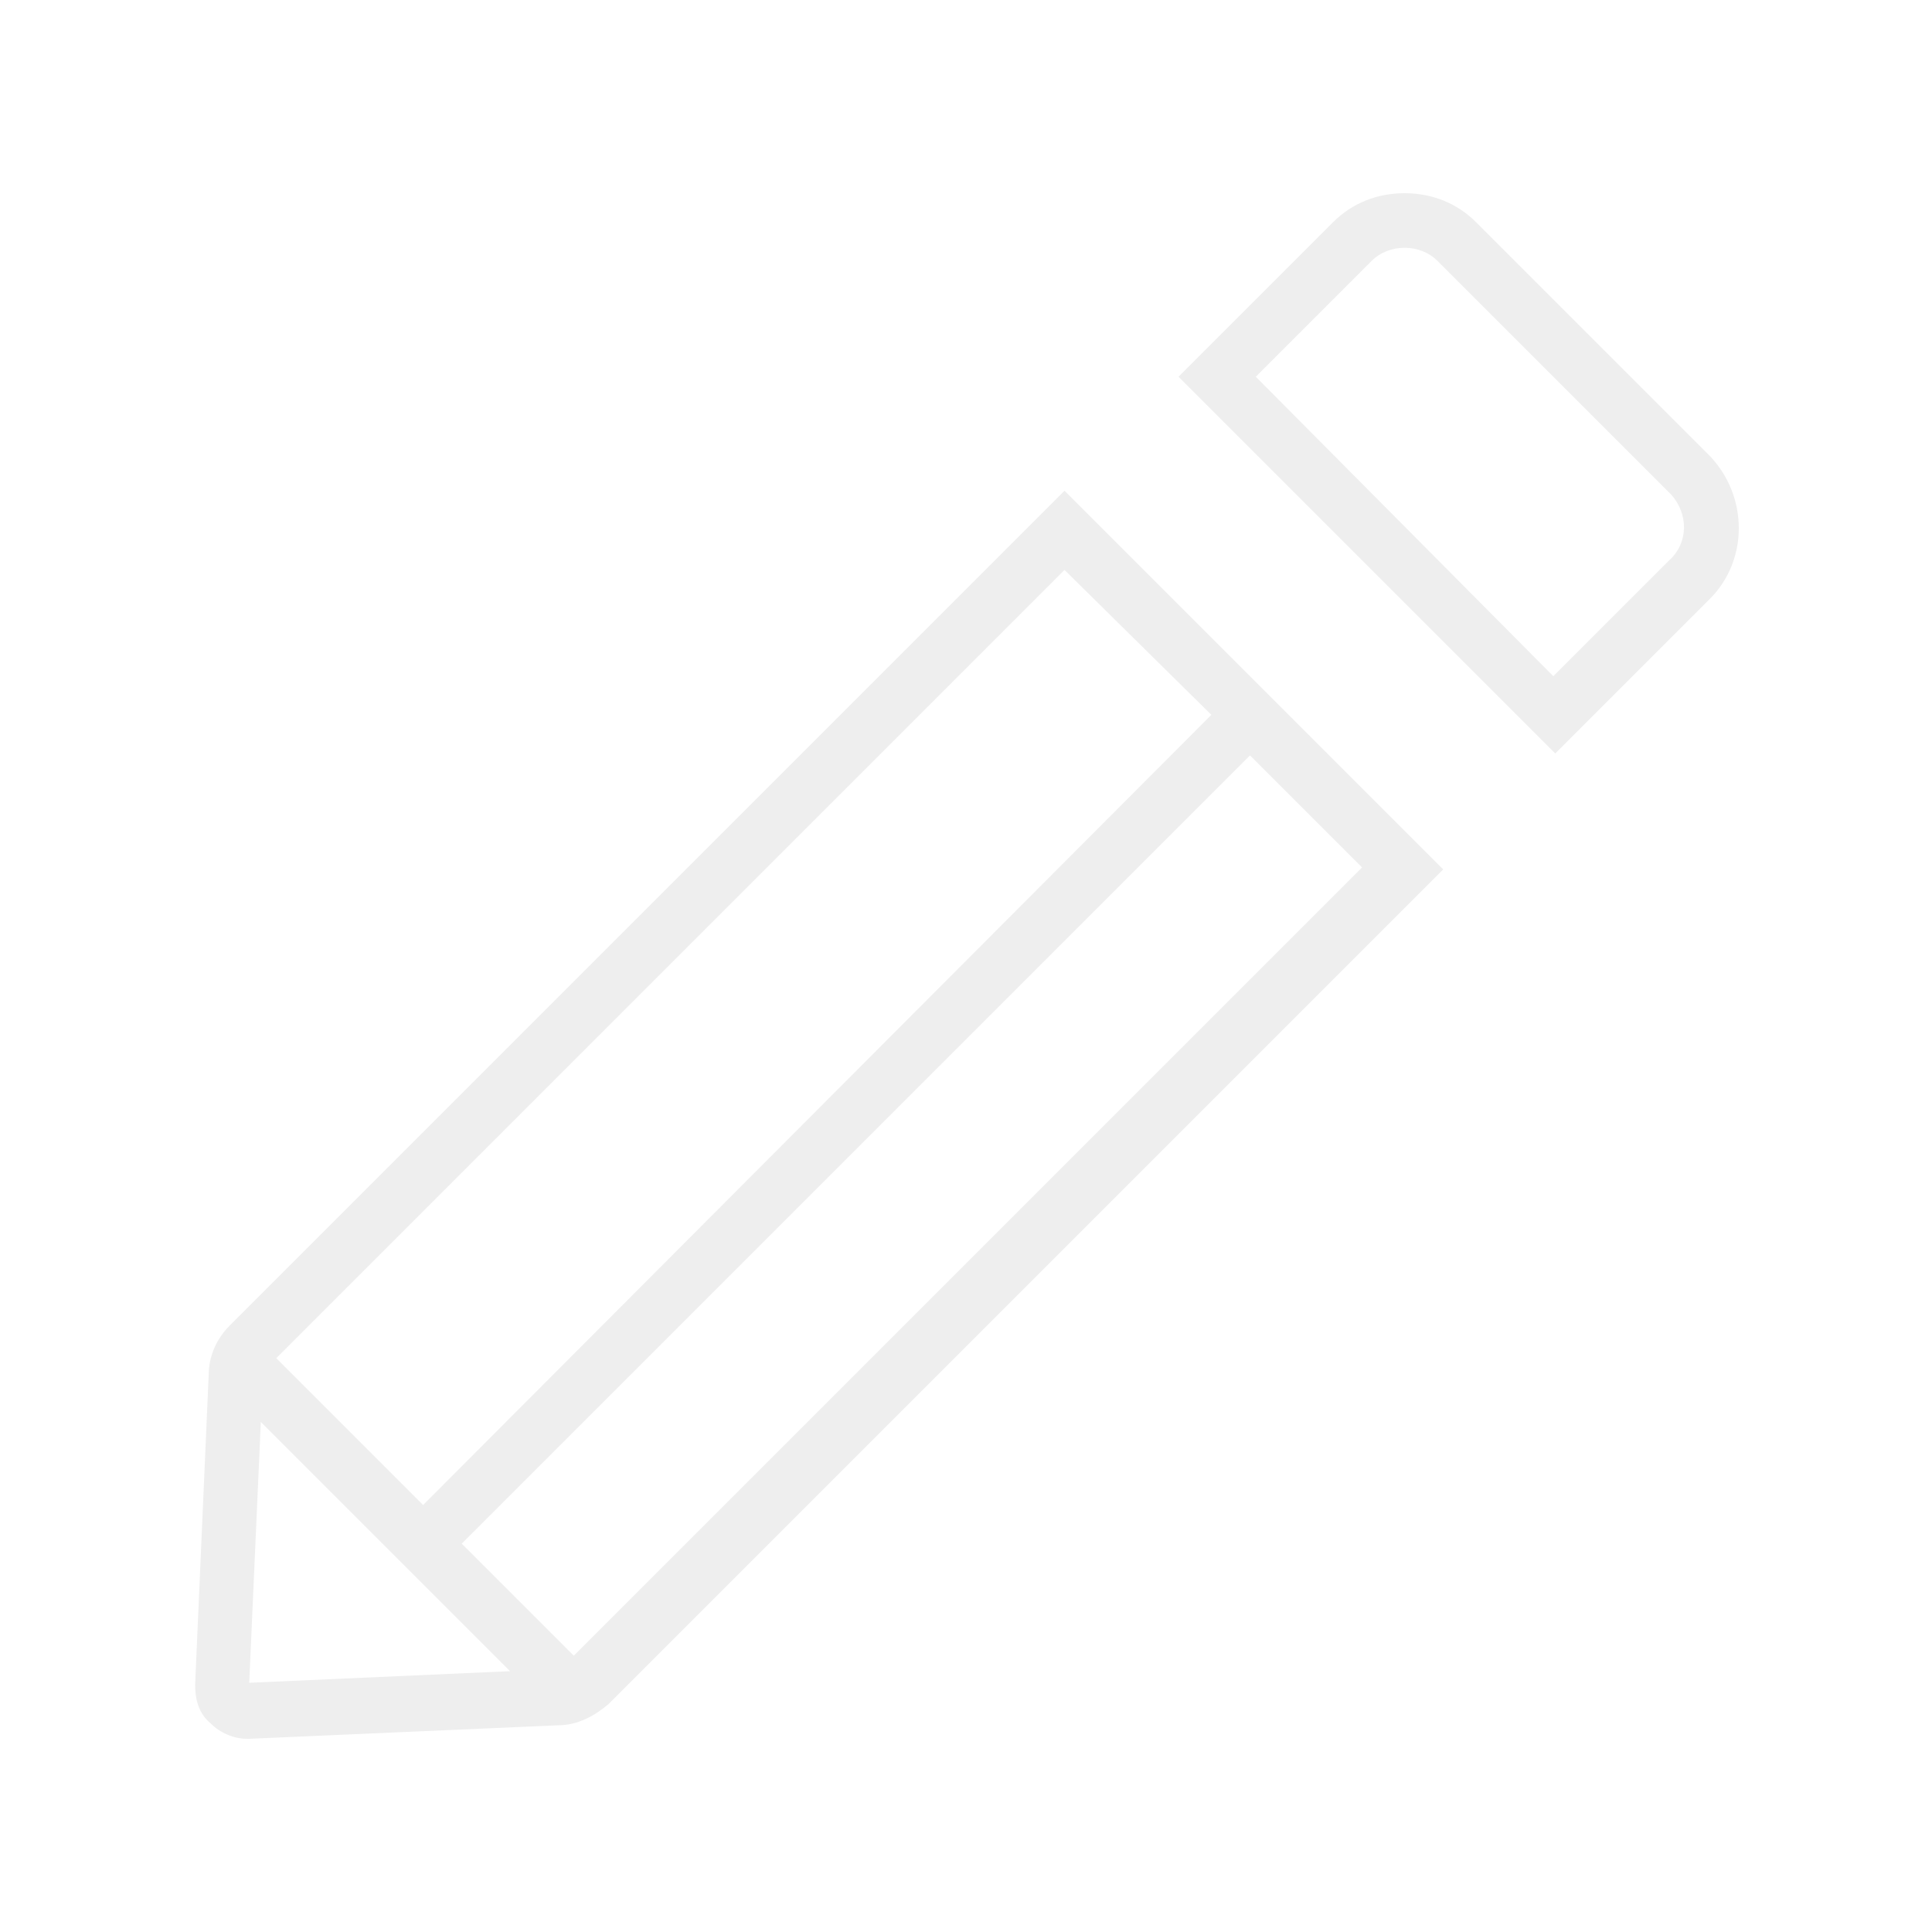
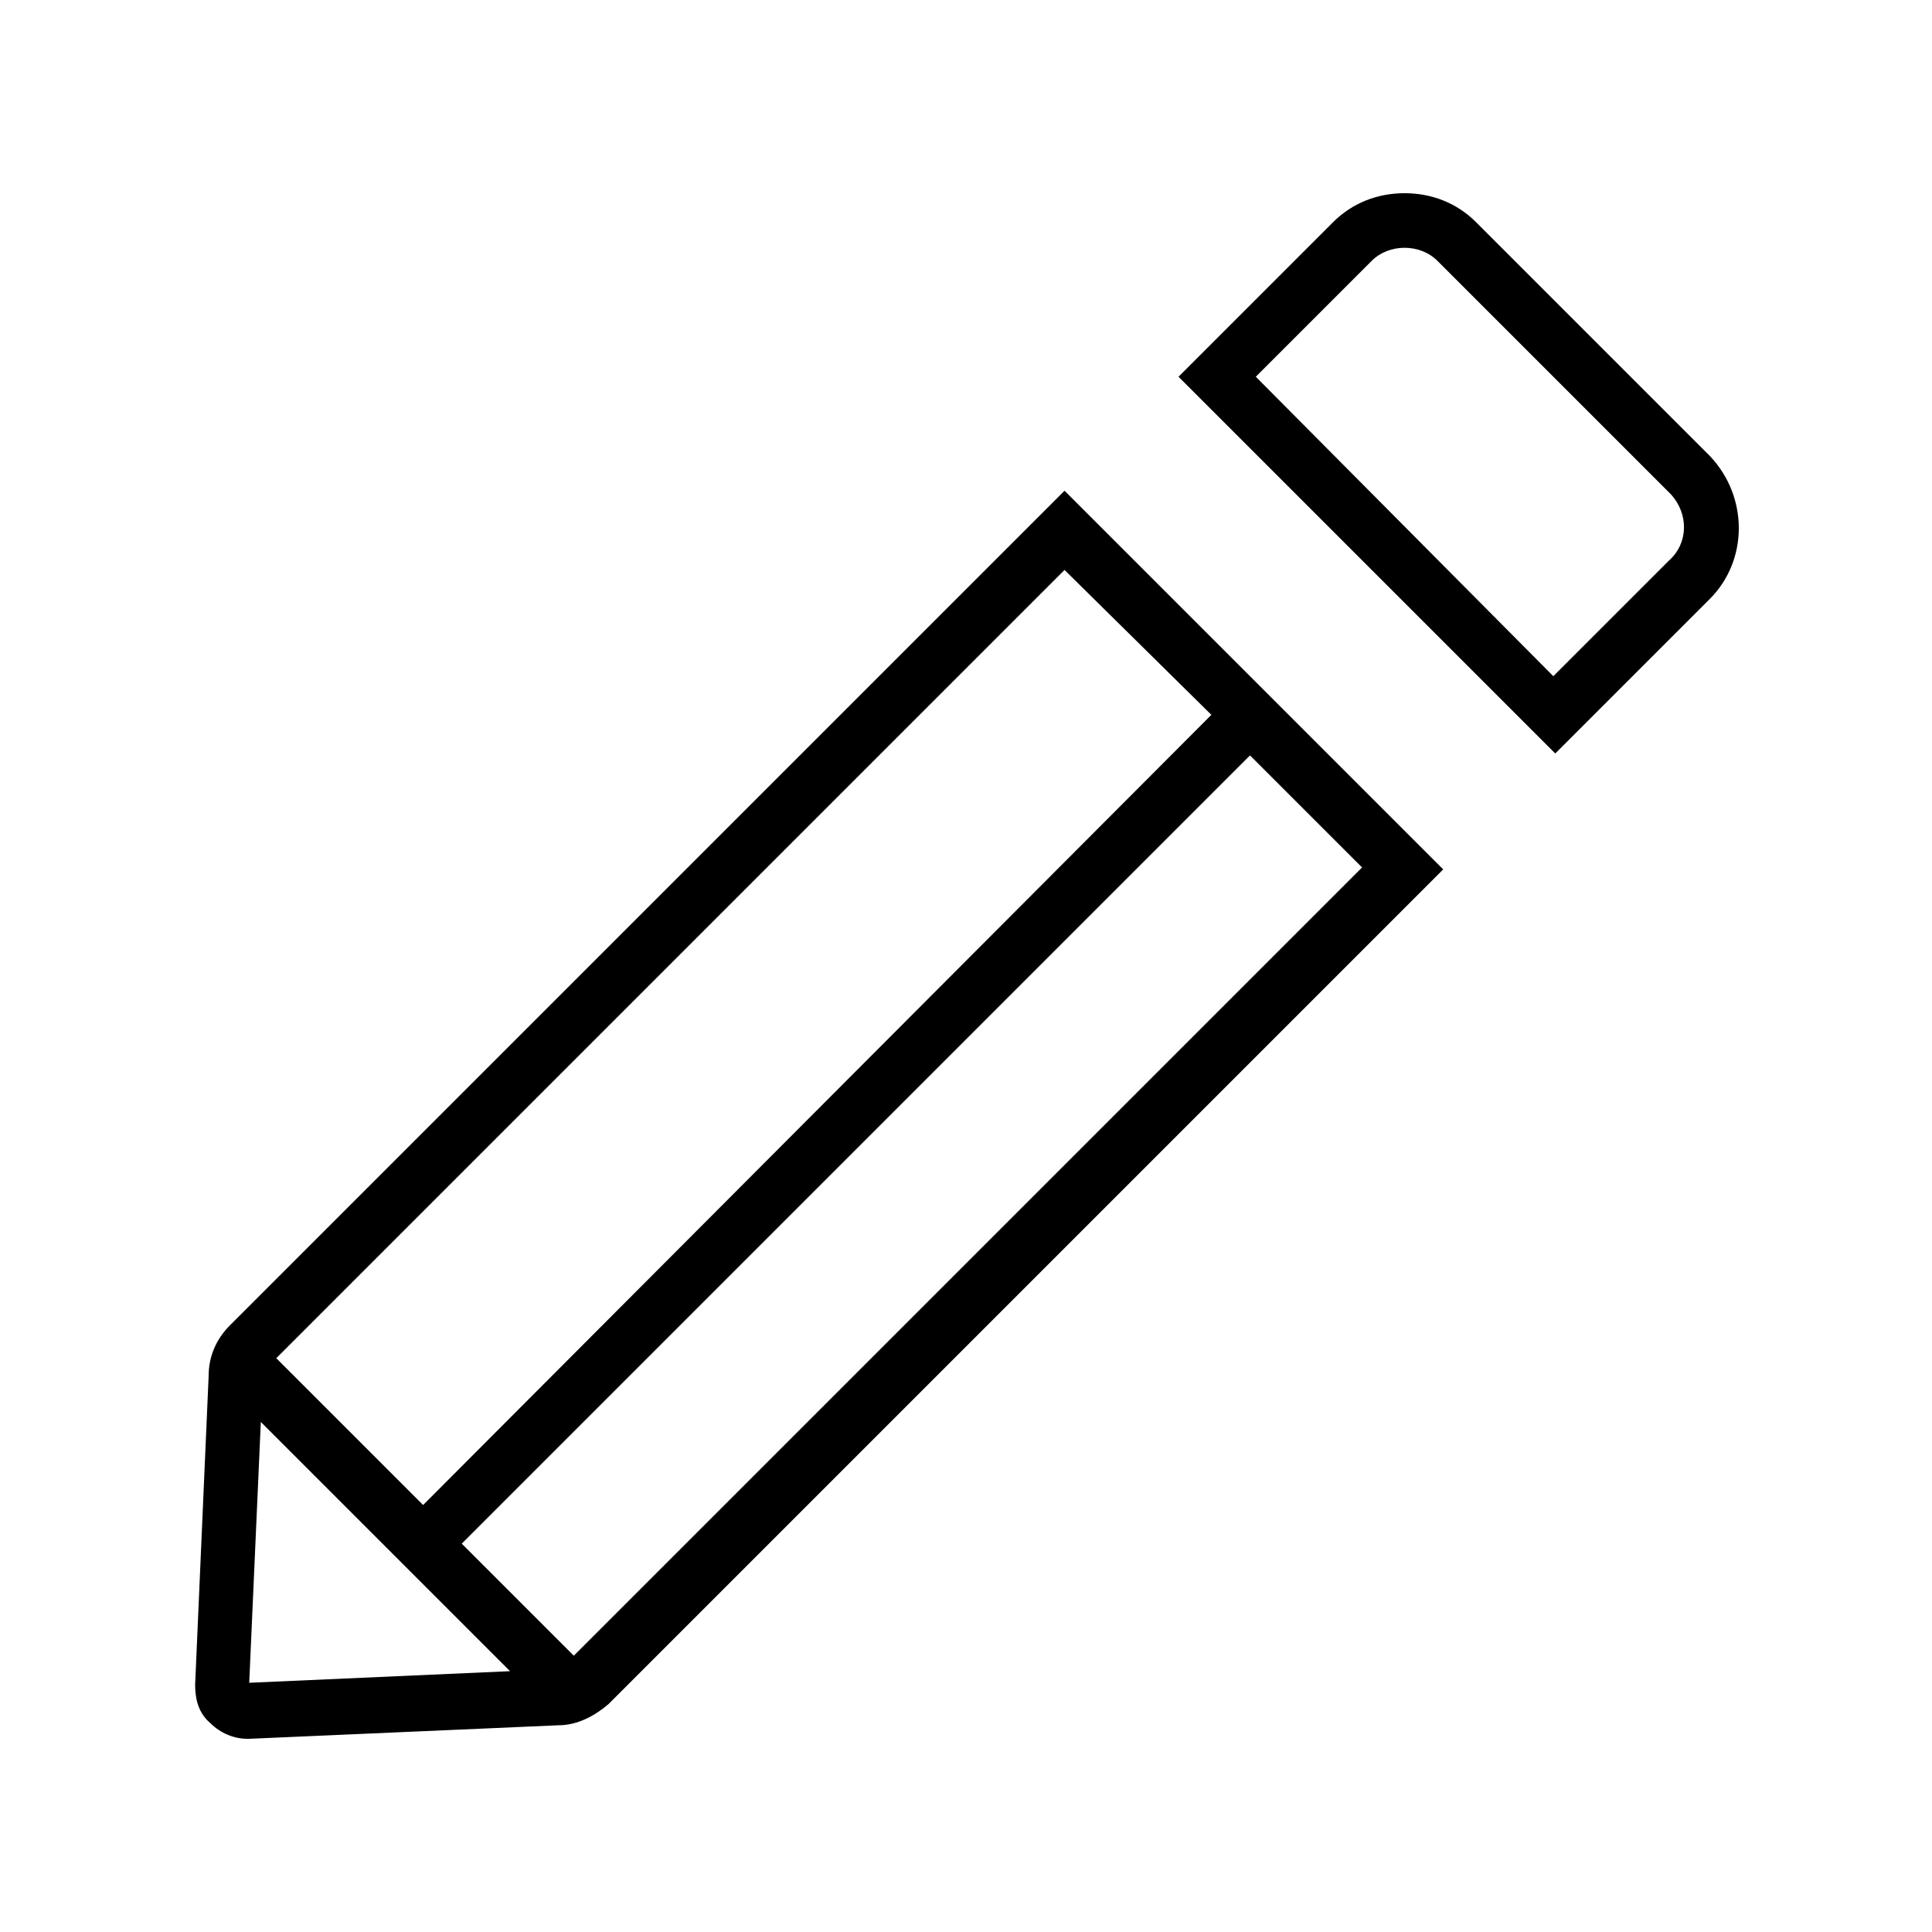
- <svg xmlns="http://www.w3.org/2000/svg" fill="#EEE" version="1.1" x="0px" y="0px" viewBox="0 0 100 100" style="enable-background:new 0 0 100 100;" xml:space="preserve">
+ <svg xmlns="http://www.w3.org/2000/svg" version="1.1" x="0px" y="0px" viewBox="0 0 100 100" style="enable-background:new 0 0 100 100;" xml:space="preserve">
  <g>
    <path d="M88.5,23.6L76.4,11.5c-1-1-2.3-1.5-3.7-1.5c-1.4,0-2.7,0.5-3.7,1.5l-8,8l19.5,19.5l8-8C90.5,29,90.5,25.7,88.5,23.6z    M86.4,29l-6,6L65,19.5l6-6c0.9-0.9,2.5-0.9,3.4,0l12.1,12.1C87.4,26.6,87.4,28.1,86.4,29z" />
    <path d="M55.1,25.4L11.9,68.6c-0.7,0.7-1.1,1.6-1.1,2.6l-0.7,16c0,0.8,0.2,1.5,0.8,2c0.5,0.5,1.2,0.8,1.9,0.8c0,0,0.1,0,0.1,0   l16-0.7c1,0,1.9-0.5,2.6-1.1l43.2-43.2L55.1,25.4z M62.7,37L21.9,77.9l-7.6-7.6l40.8-40.8L62.7,37z M13.5,73.6l12.9,12.9l-13.5,0.6   L13.5,73.6z M29.7,85.7l-5.8-5.8l40.8-40.8l5.8,5.8L29.7,85.7z" />
  </g>
</svg>
